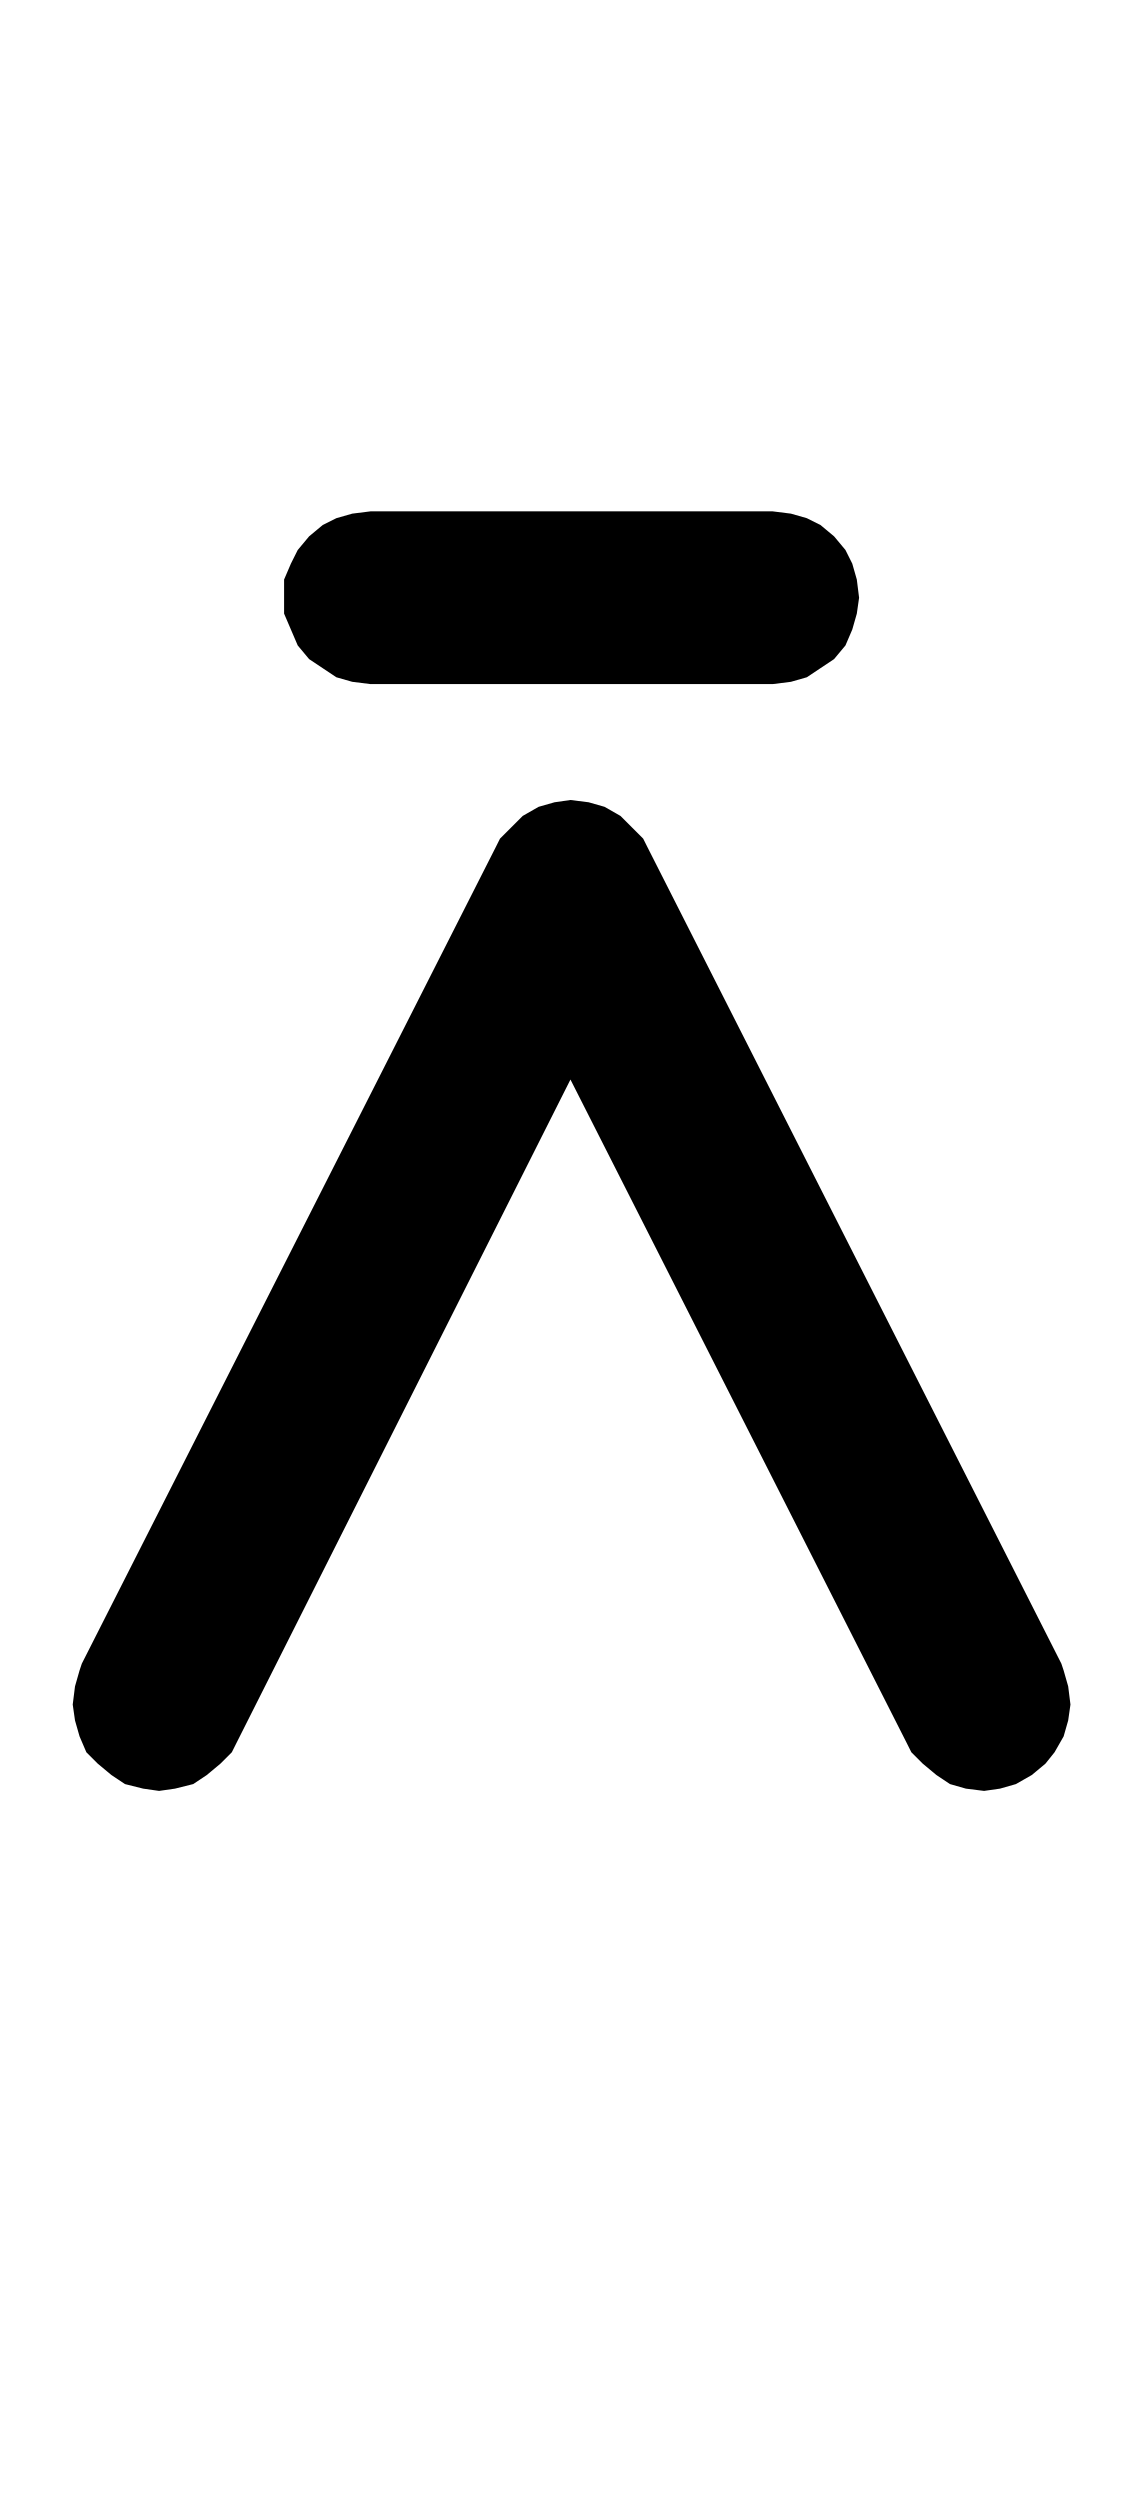
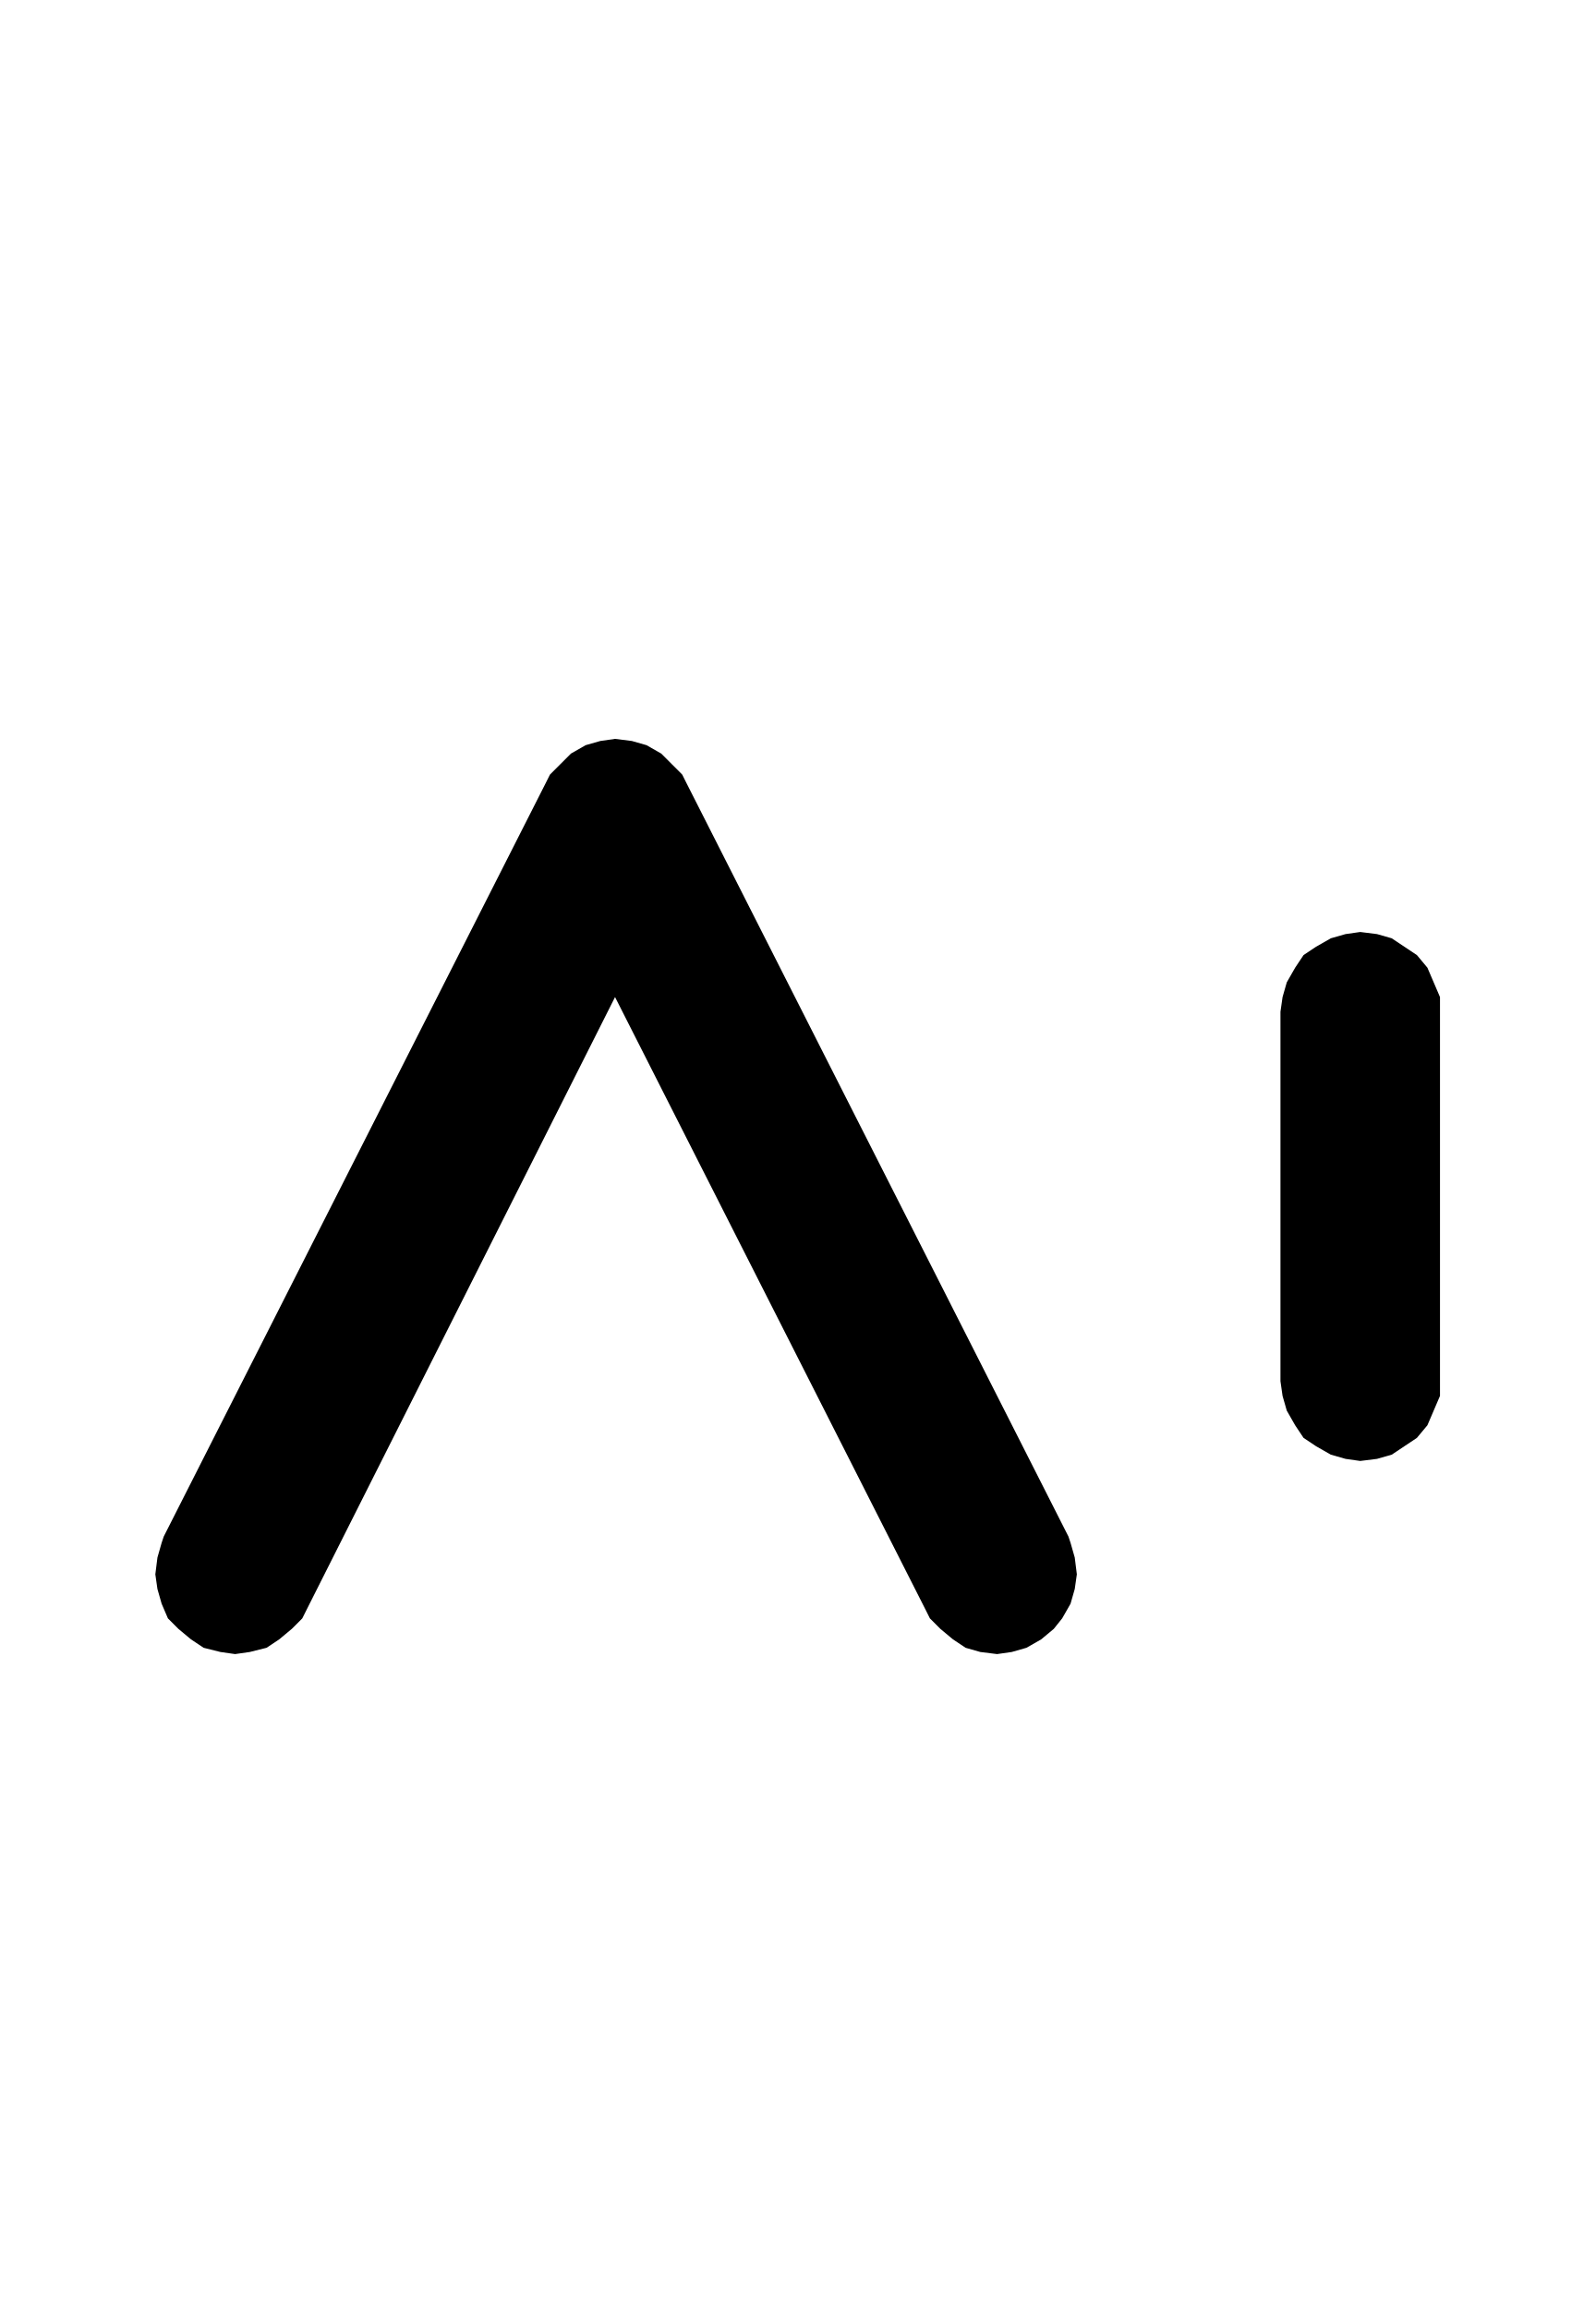
- <svg xmlns="http://www.w3.org/2000/svg" viewBox="0 -900 503 1100">
-   <path transform="scale(1,-1)" fill="currentColor" d="M36 168 218 527 220 531 225 536 230 541 237 545 244 547 251 548 259 547 266 545 273 541 278 536 283 531 285 527 467 168 468 165 470 158 471 150 470 143 468 136 464 129 460 124 454 119 447 115 440 113 433 112 425 113 418 115 412 119 406 124 401 129 399 133 251 425 104 133 102 129 97 124 91 119 85 115 77 113 70 112 63 113 55 115 49 119 43 124 38 129 35 136 33 143 32 150 33 158 35 165ZM378 637 377 630 375 623 372 616 367 610 361 606 355 602 348 600 340 599H163L155 600L148 602L142 606L136 610L131 616L128 623L125 630V637V645L128 652L131 658L136 664L142 669L148 672L155 674L163 675H340L348 674L355 672L361 669L367 664L372 658L375 652L377 645Z" />
+ <svg xmlns="http://www.w3.org/2000/svg" viewBox="0 -900 760 1100">
+   <path transform="scale(1,-1)" fill="currentColor" d="M78 168 260 527 262 531 267 536 272 541 279 545 286 547 293 548 301 547 308 545 315 541 320 536 325 531 327 527 509 168 510 165 512 158 513 150 512 143 510 136 506 129 502 124 496 119 489 115 482 113 475 112 467 113 460 115 454 119 448 124 443 129 441 133 293 425 146 133 144 129 139 124 133 119 127 115 119 113 112 112 105 113 97 115 91 119 85 124 80 129 77 136 75 143 74 150 75 158 77 165ZM686 418V242V235L683 228L680 221L675 215L669 211L663 207L656 205L648 204L641 205L634 207L627 211L621 215L617 221L613 228L611 235L610 242V418L611 425L613 432L617 439L621 445L627 449L634 453L641 455L648 456L656 455L663 453L669 449L675 445L680 439L683 432L686 425Z" />
</svg>
